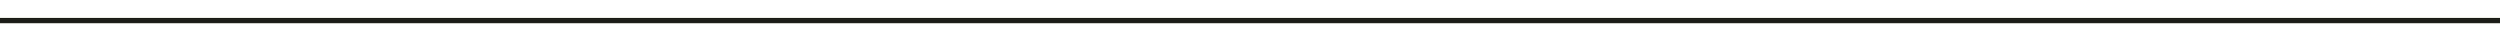
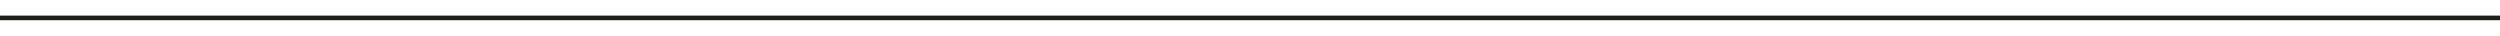
- <svg xmlns="http://www.w3.org/2000/svg" width="472.52" height="7.78" viewBox="0 0 472.52 7.78">
+ <svg xmlns="http://www.w3.org/2000/svg" width="542.71" height="7.78" viewBox="0 0 542.71 7.78">
  <defs>
    <style>
      .cls-1 {
        fill: none;
        stroke: #1d1d1b;
        stroke-miterlimit: 10;
      }
    </style>
  </defs>
  <g id="basket">
-     <line class="cls-1" y1="3.89" x2="472.52" y2="3.89" />
+     <line class="cls-1" y1="3.89" x2="542.71" y2="3.89" />
  </g>
</svg>
